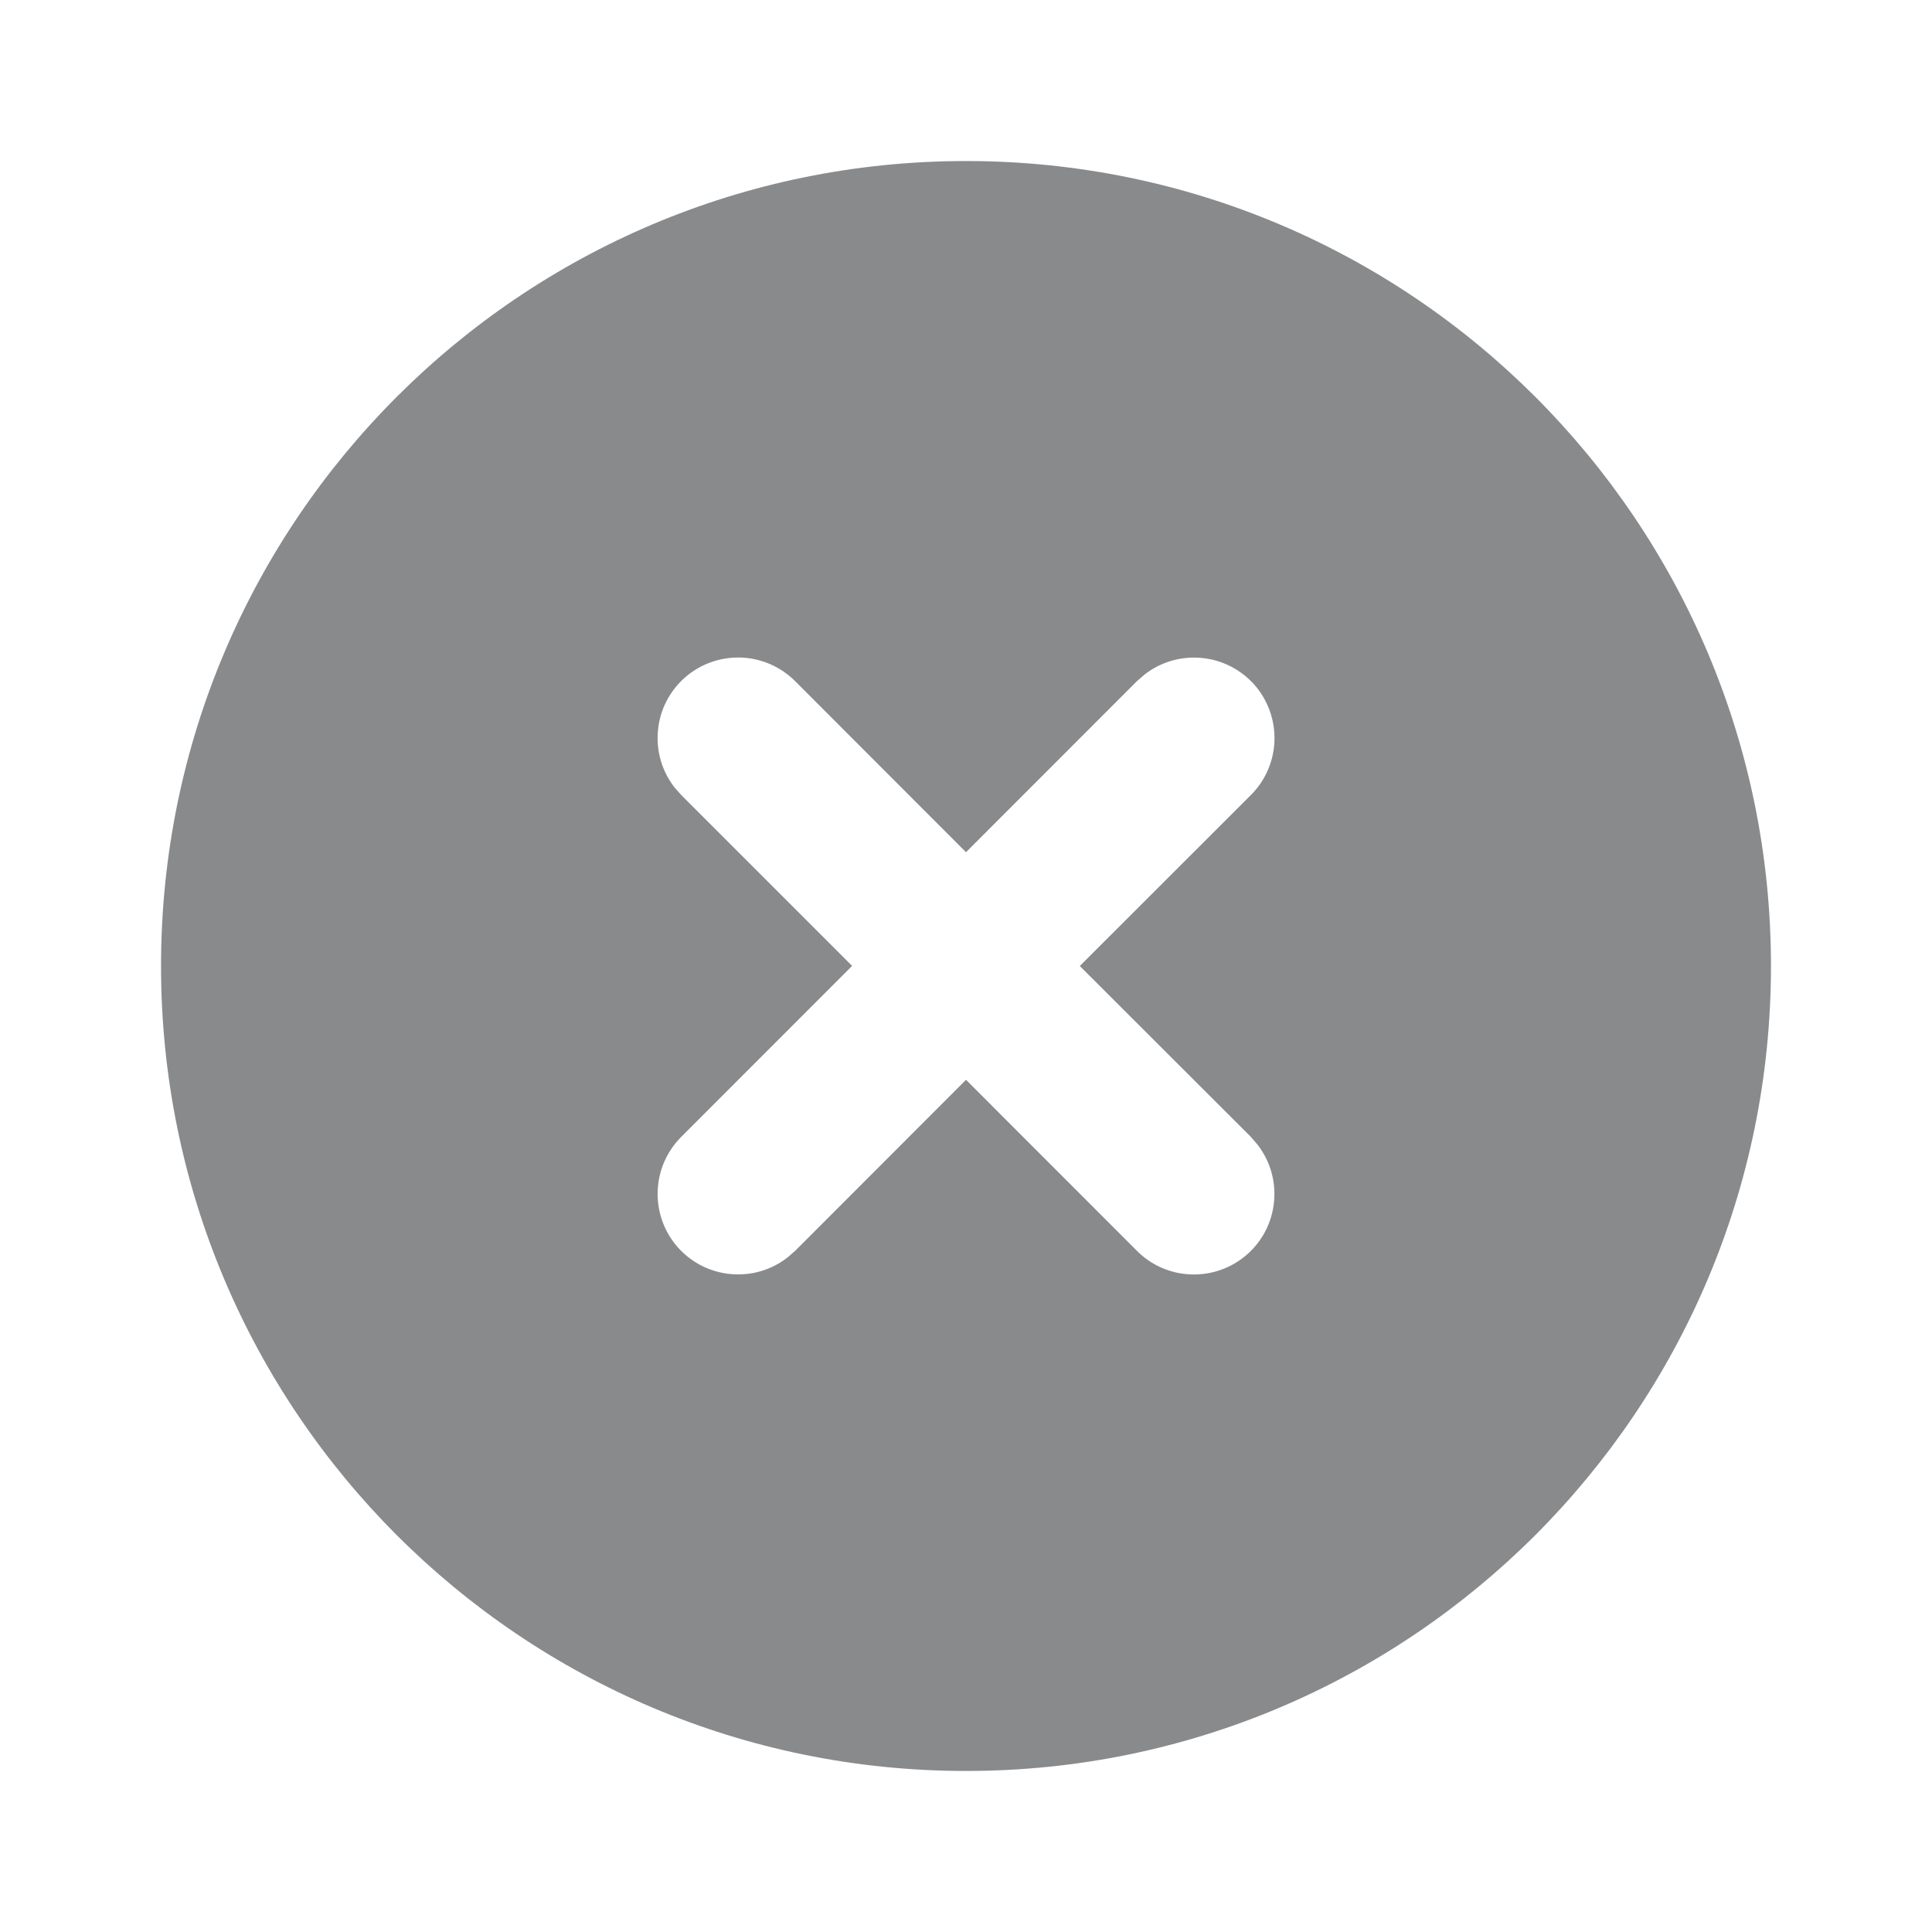
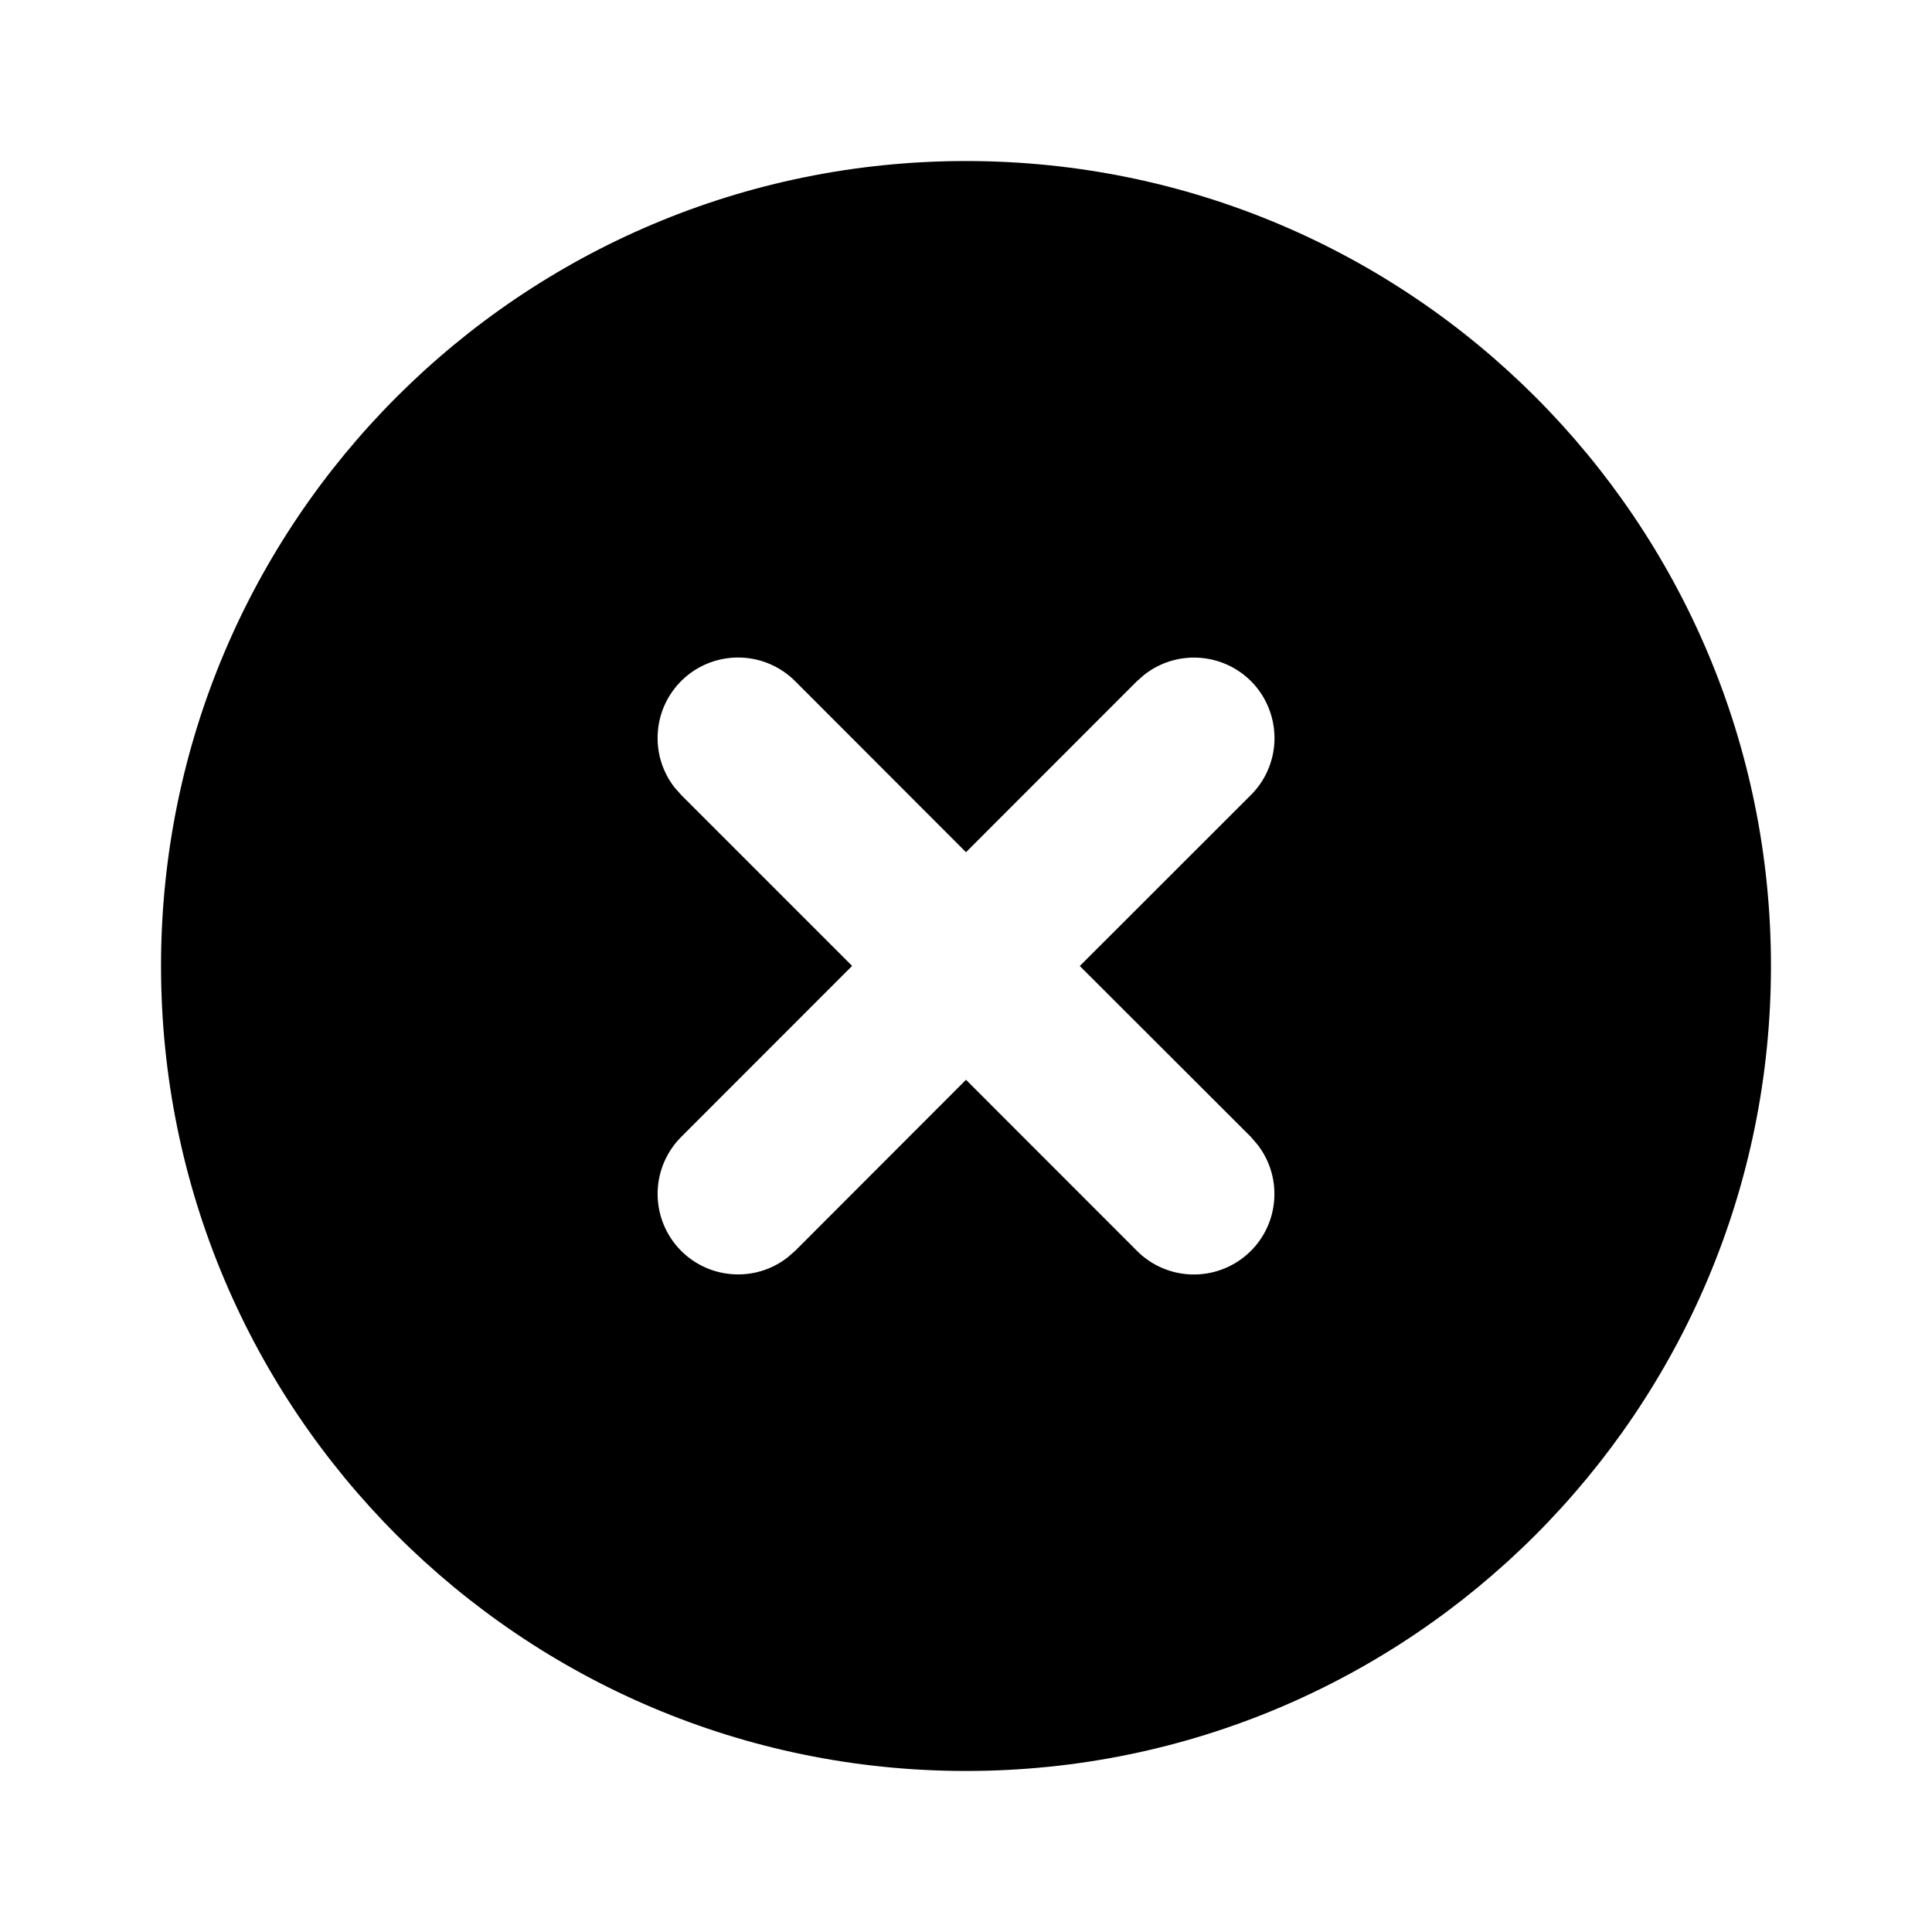
<svg xmlns="http://www.w3.org/2000/svg" width="20" height="20" viewBox="0 0 20 20" fill="none">
-   <path d="M10 1.667C14.603 1.667 18.333 5.397 18.333 10C18.333 14.602 14.603 18.333 10 18.333C5.398 18.333 1.667 14.602 1.667 10C1.667 5.397 5.398 1.667 10 1.667ZM8.233 7.053C8.083 6.902 7.881 6.814 7.669 6.807C7.456 6.8 7.249 6.874 7.09 7.014C6.93 7.155 6.83 7.351 6.811 7.563C6.791 7.775 6.853 7.986 6.984 8.153L7.054 8.232L8.821 9.999L7.054 11.767C6.903 11.917 6.815 12.119 6.808 12.331C6.801 12.544 6.875 12.751 7.015 12.91C7.156 13.07 7.352 13.17 7.564 13.189C7.776 13.209 7.987 13.147 8.154 13.016L8.233 12.947L10 11.178L11.768 12.947C11.917 13.098 12.119 13.186 12.331 13.193C12.544 13.2 12.751 13.126 12.911 12.985C13.07 12.845 13.17 12.649 13.189 12.437C13.209 12.225 13.147 12.014 13.016 11.847L12.947 11.767L11.178 10L12.947 8.232C13.098 8.083 13.186 7.881 13.193 7.669C13.2 7.456 13.126 7.249 12.986 7.089C12.845 6.93 12.649 6.83 12.437 6.811C12.225 6.791 12.014 6.853 11.847 6.984L11.768 7.053L10 8.822L8.233 7.053Z" fill="#888A8C" />
+   <path d="M10 1.667C14.603 1.667 18.333 5.397 18.333 10C18.333 14.602 14.603 18.333 10 18.333C5.398 18.333 1.667 14.602 1.667 10C1.667 5.397 5.398 1.667 10 1.667ZM8.233 7.053C8.083 6.902 7.881 6.814 7.669 6.807C7.456 6.8 7.249 6.874 7.09 7.014C6.93 7.155 6.83 7.351 6.811 7.563C6.791 7.775 6.853 7.986 6.984 8.153L7.054 8.232L8.821 9.999L7.054 11.767C6.903 11.917 6.815 12.119 6.808 12.331C6.801 12.544 6.875 12.751 7.015 12.91C7.156 13.07 7.352 13.17 7.564 13.189C7.776 13.209 7.987 13.147 8.154 13.016L8.233 12.947L10 11.178L11.768 12.947C11.917 13.098 12.119 13.186 12.331 13.193C12.544 13.2 12.751 13.126 12.911 12.985C13.07 12.845 13.17 12.649 13.189 12.437C13.209 12.225 13.147 12.014 13.016 11.847L12.947 11.767L11.178 10L12.947 8.232C13.098 8.083 13.186 7.881 13.193 7.669C13.2 7.456 13.126 7.249 12.986 7.089C12.845 6.93 12.649 6.83 12.437 6.811C12.225 6.791 12.014 6.853 11.847 6.984L11.768 7.053L10 8.822L8.233 7.053Z" fill="currentColor" />
</svg>
